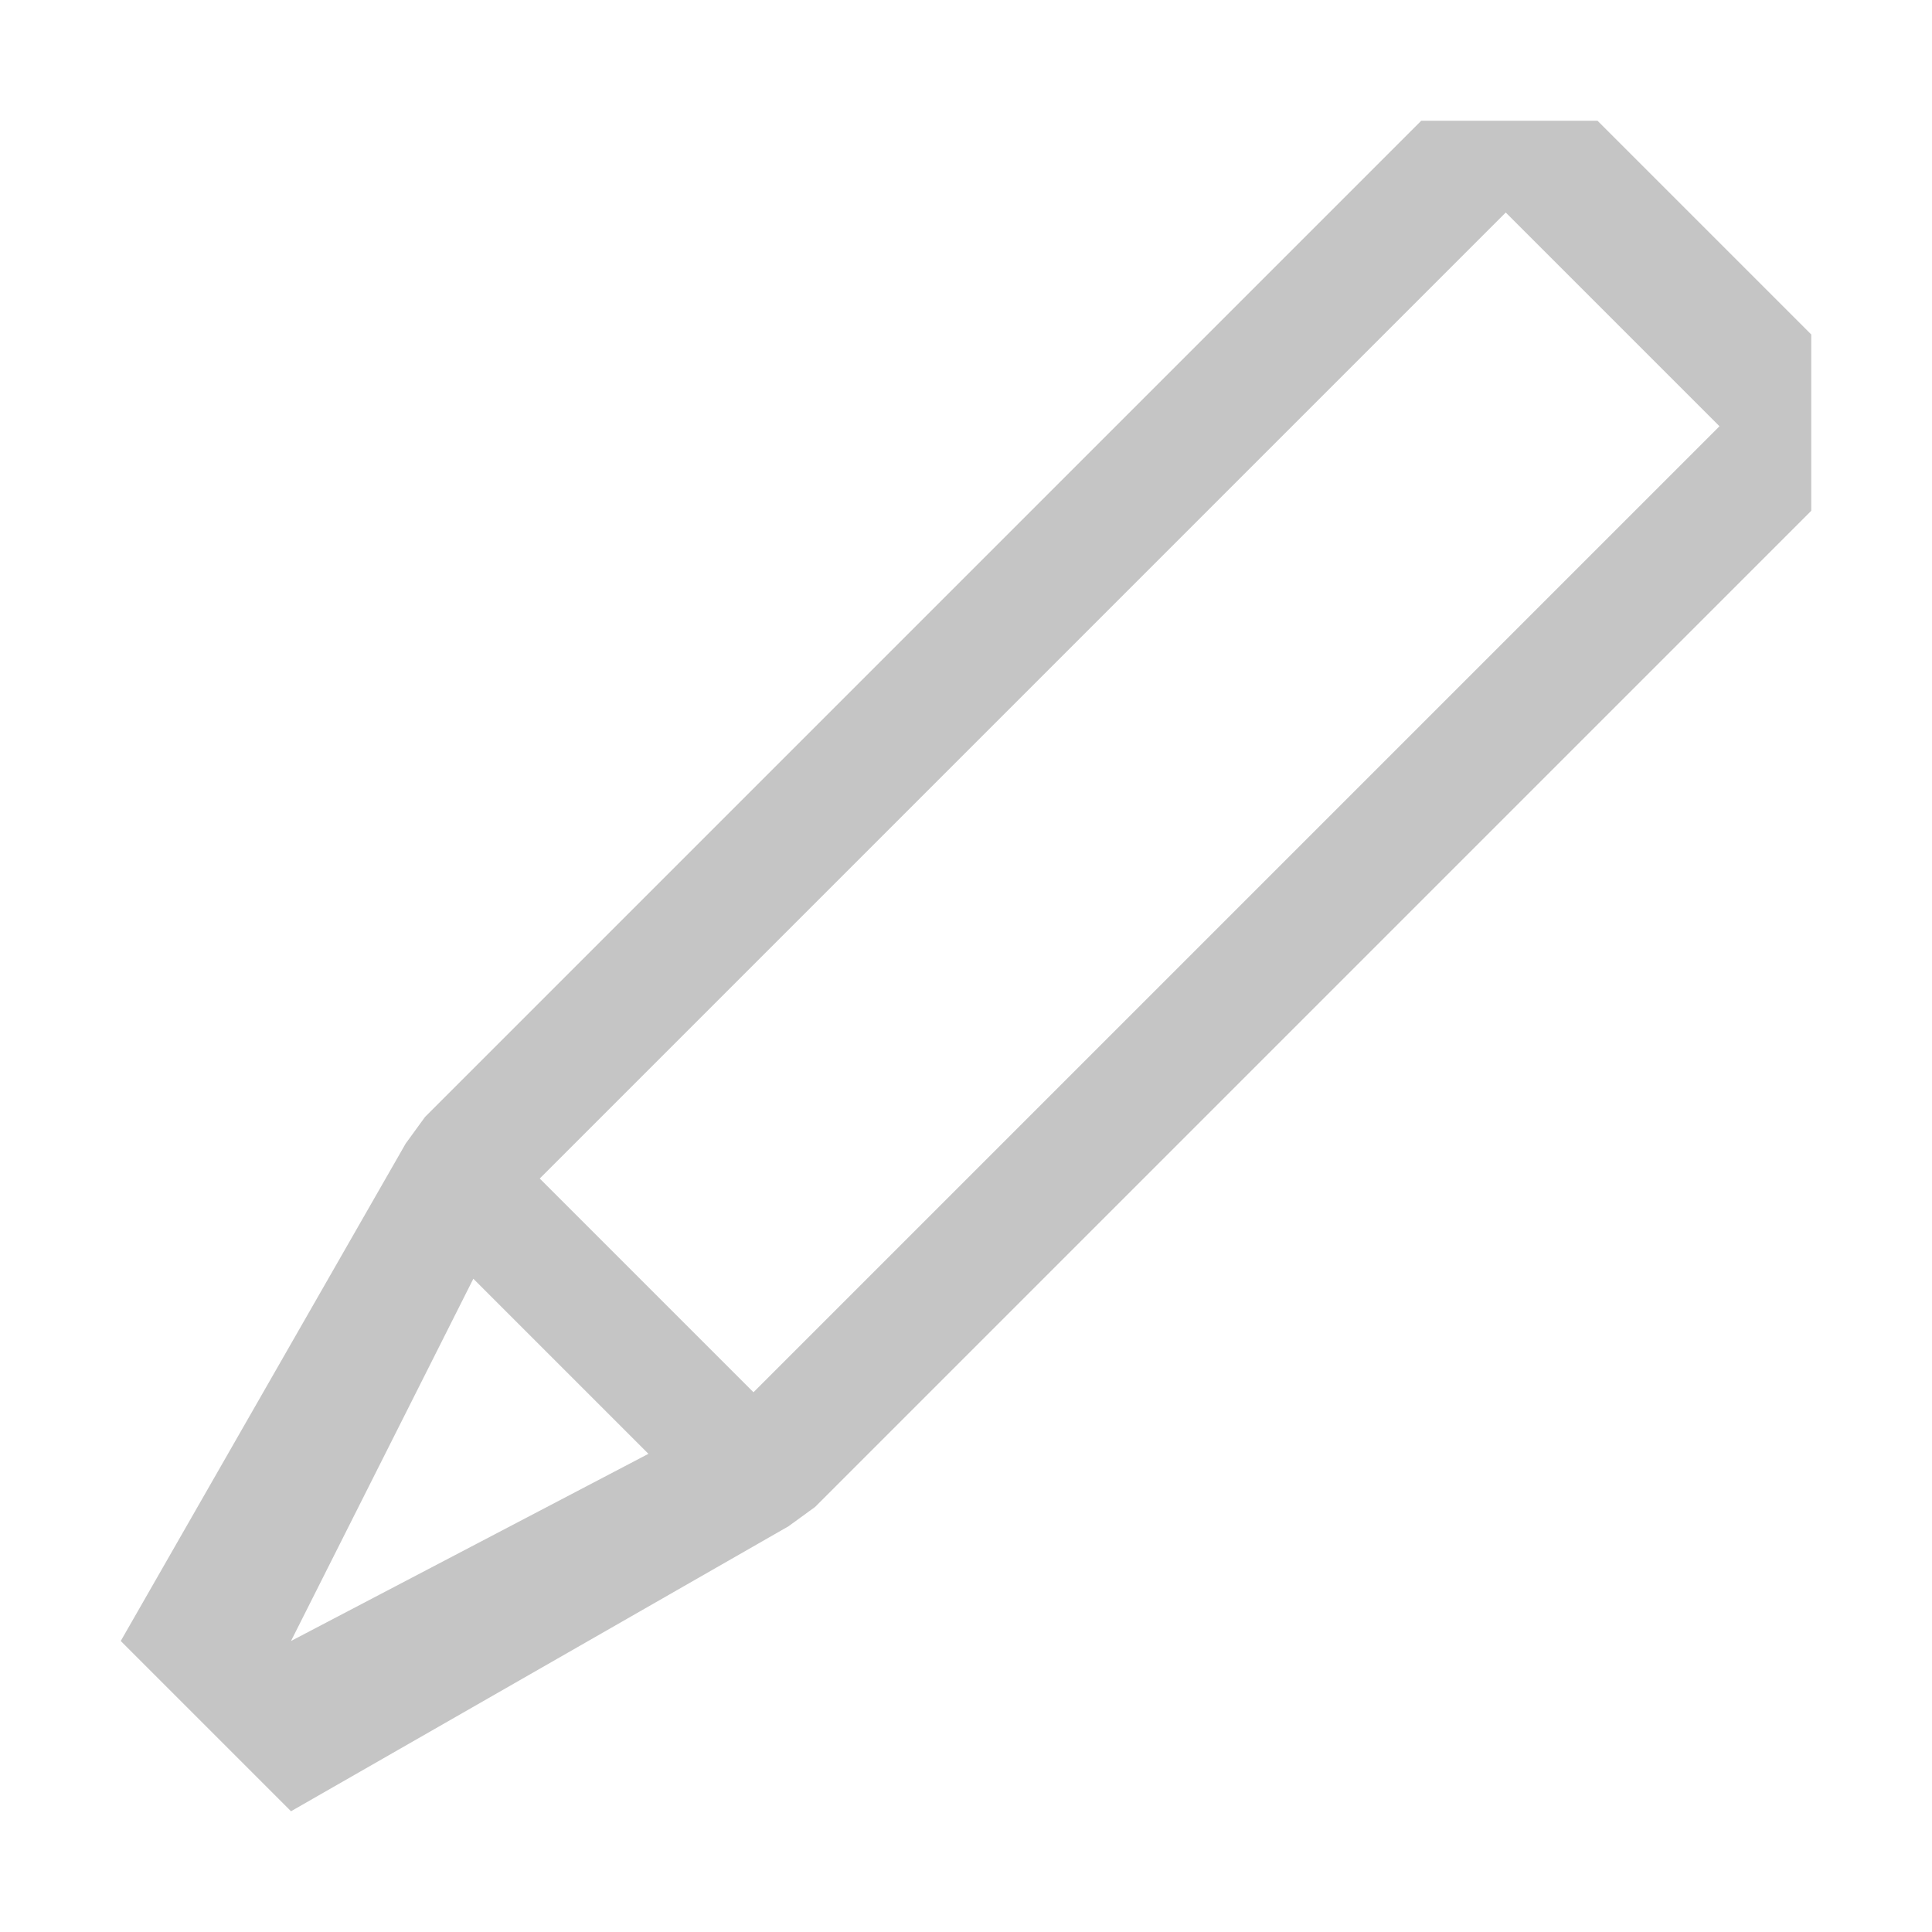
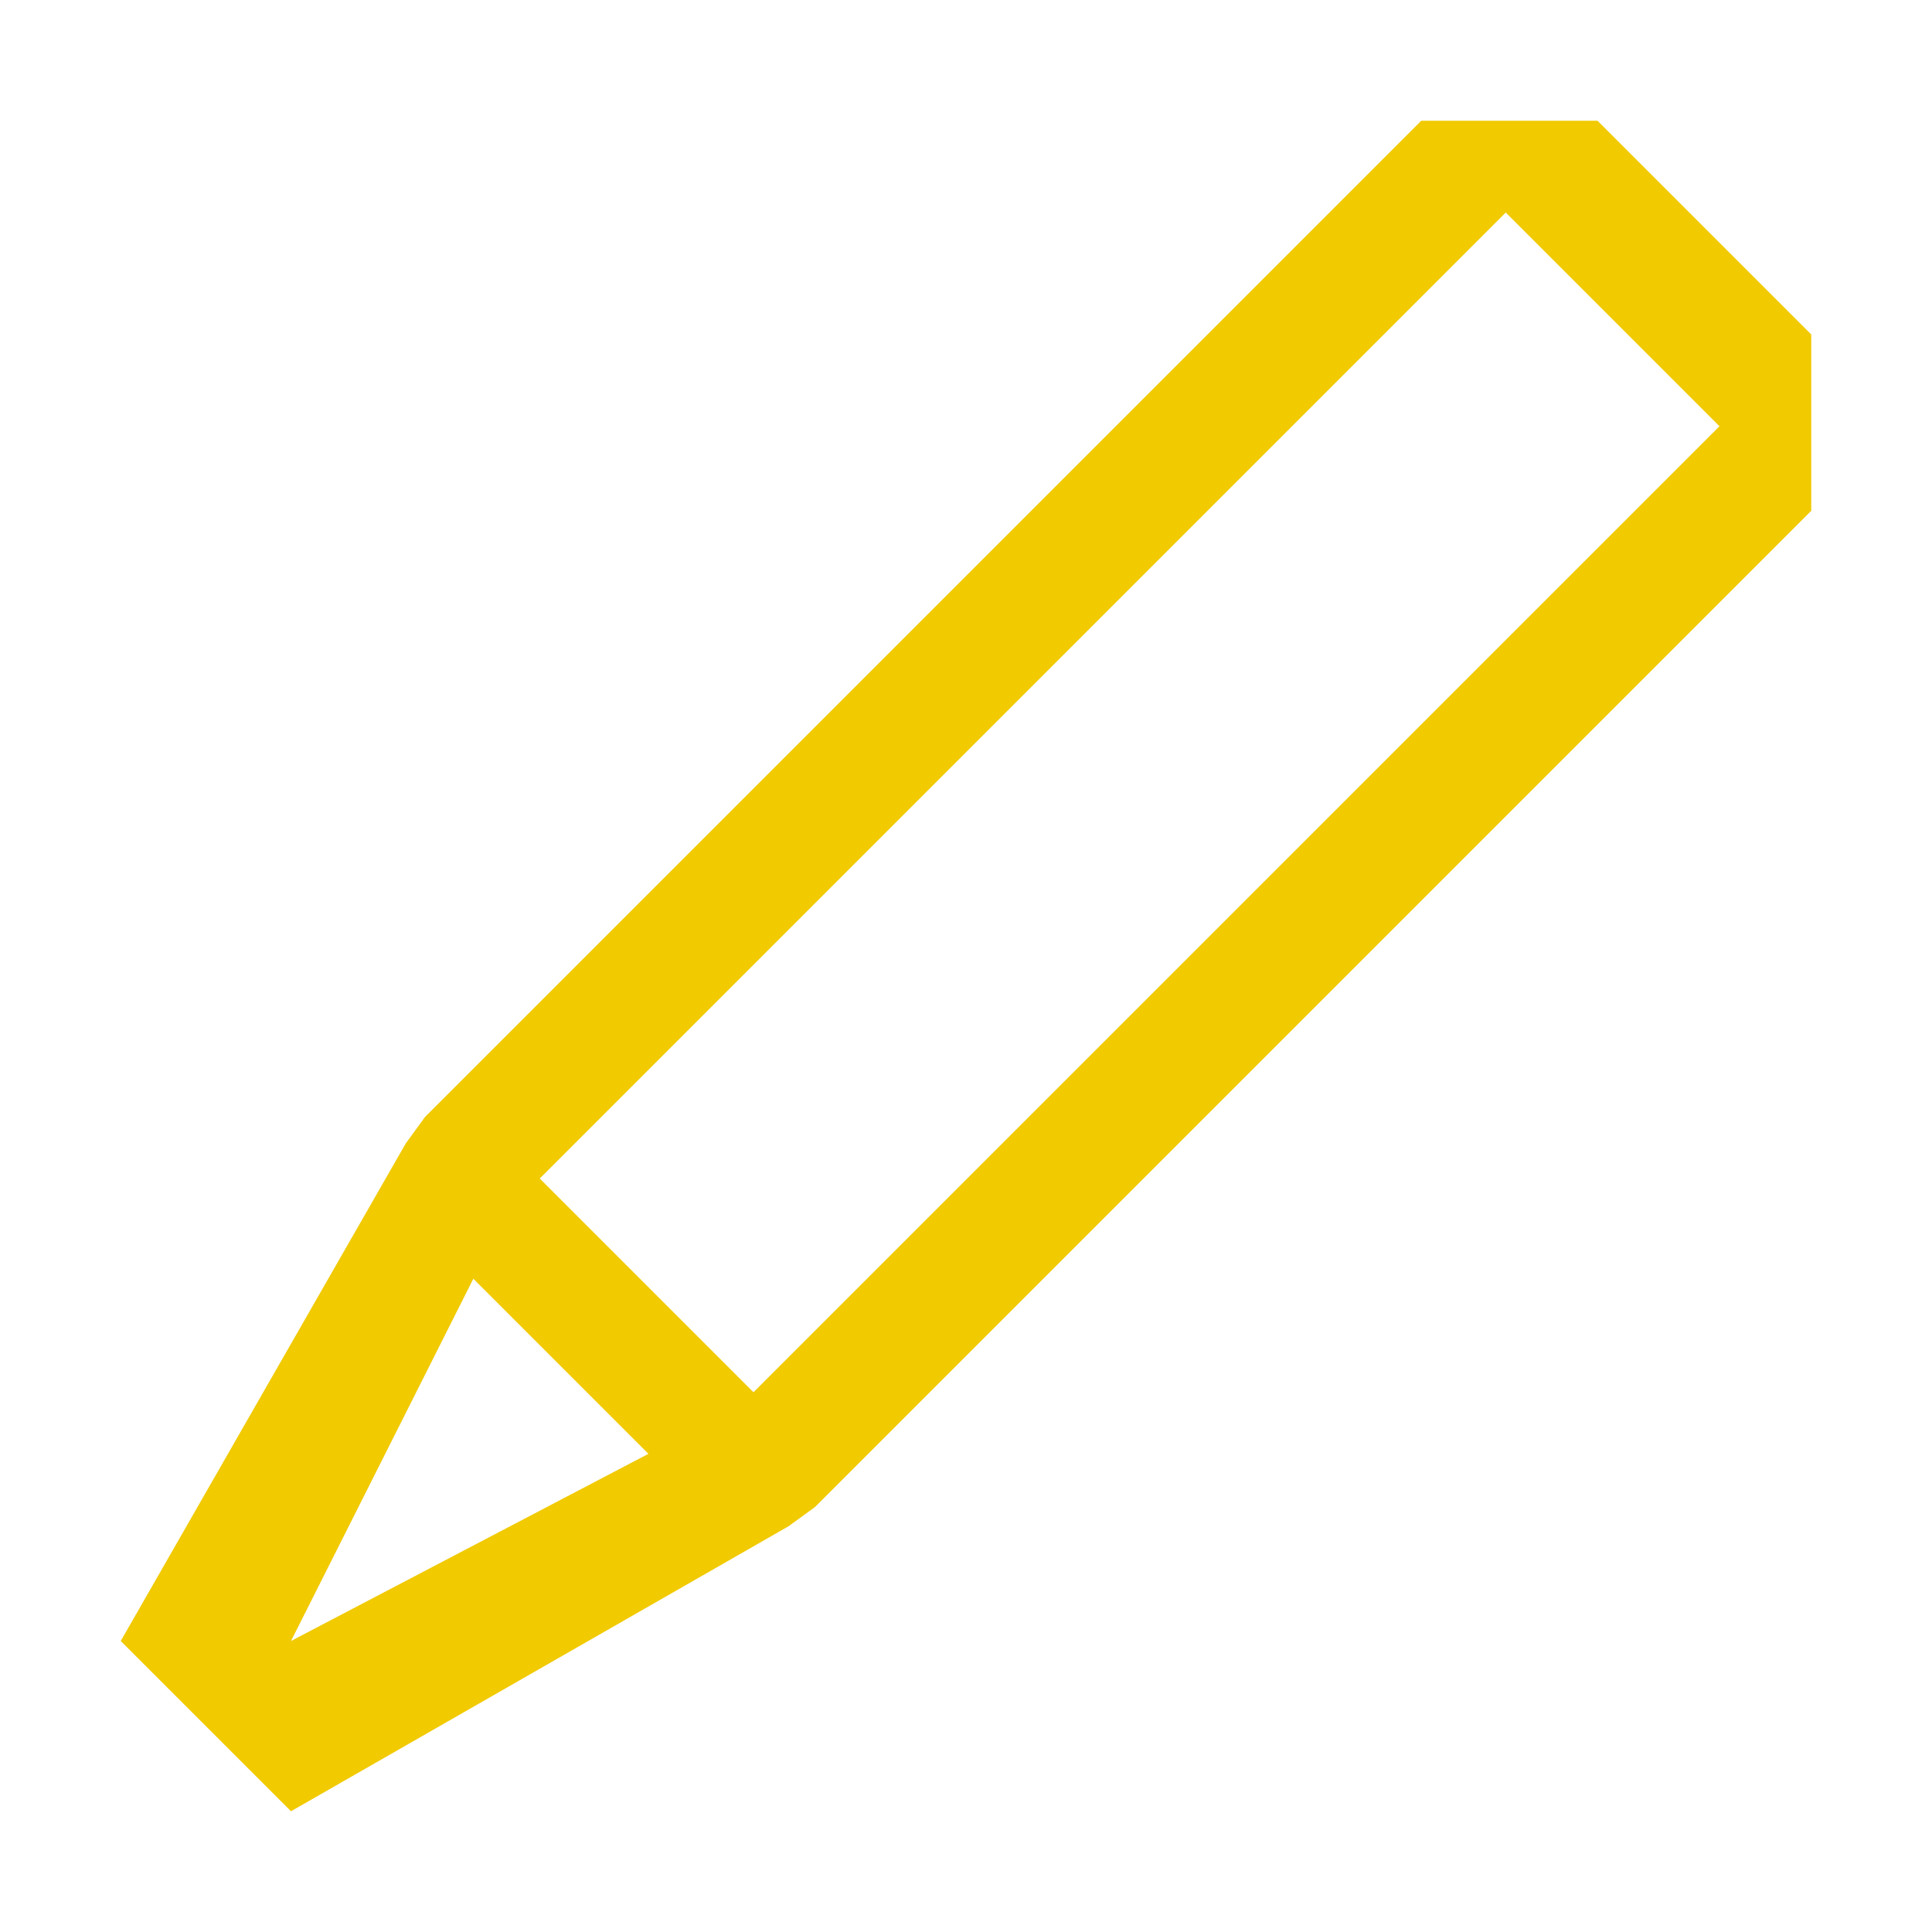
<svg xmlns="http://www.w3.org/2000/svg" width="16" height="16" viewBox="0 0 16 16" fill="none">
-   <path d="M13.23 1H11.77L3.52 9.25L3.36 9.47L1 13.59L2.41 15L6.53 12.64L6.75 12.48L15 4.23V2.77L13.23 1ZM2.41 13.59L3.92 10.59L5.37 12.04L2.41 13.59ZM6.24 11.53L4.47 9.76L12.47 1.76L14.24 3.53L6.24 11.53Z" fill="#C5C5C5" />
+   <path d="M13.23 1H11.77L3.52 9.25L3.36 9.47L1 13.59L2.41 15L6.53 12.64L6.75 12.48L15 4.23V2.77L13.23 1ZM2.41 13.59L3.92 10.59L5.37 12.04L2.41 13.59ZM6.24 11.53L4.47 9.76L12.47 1.76L14.24 3.53L6.24 11.53Z" fill="#f1ca00" />
</svg>
